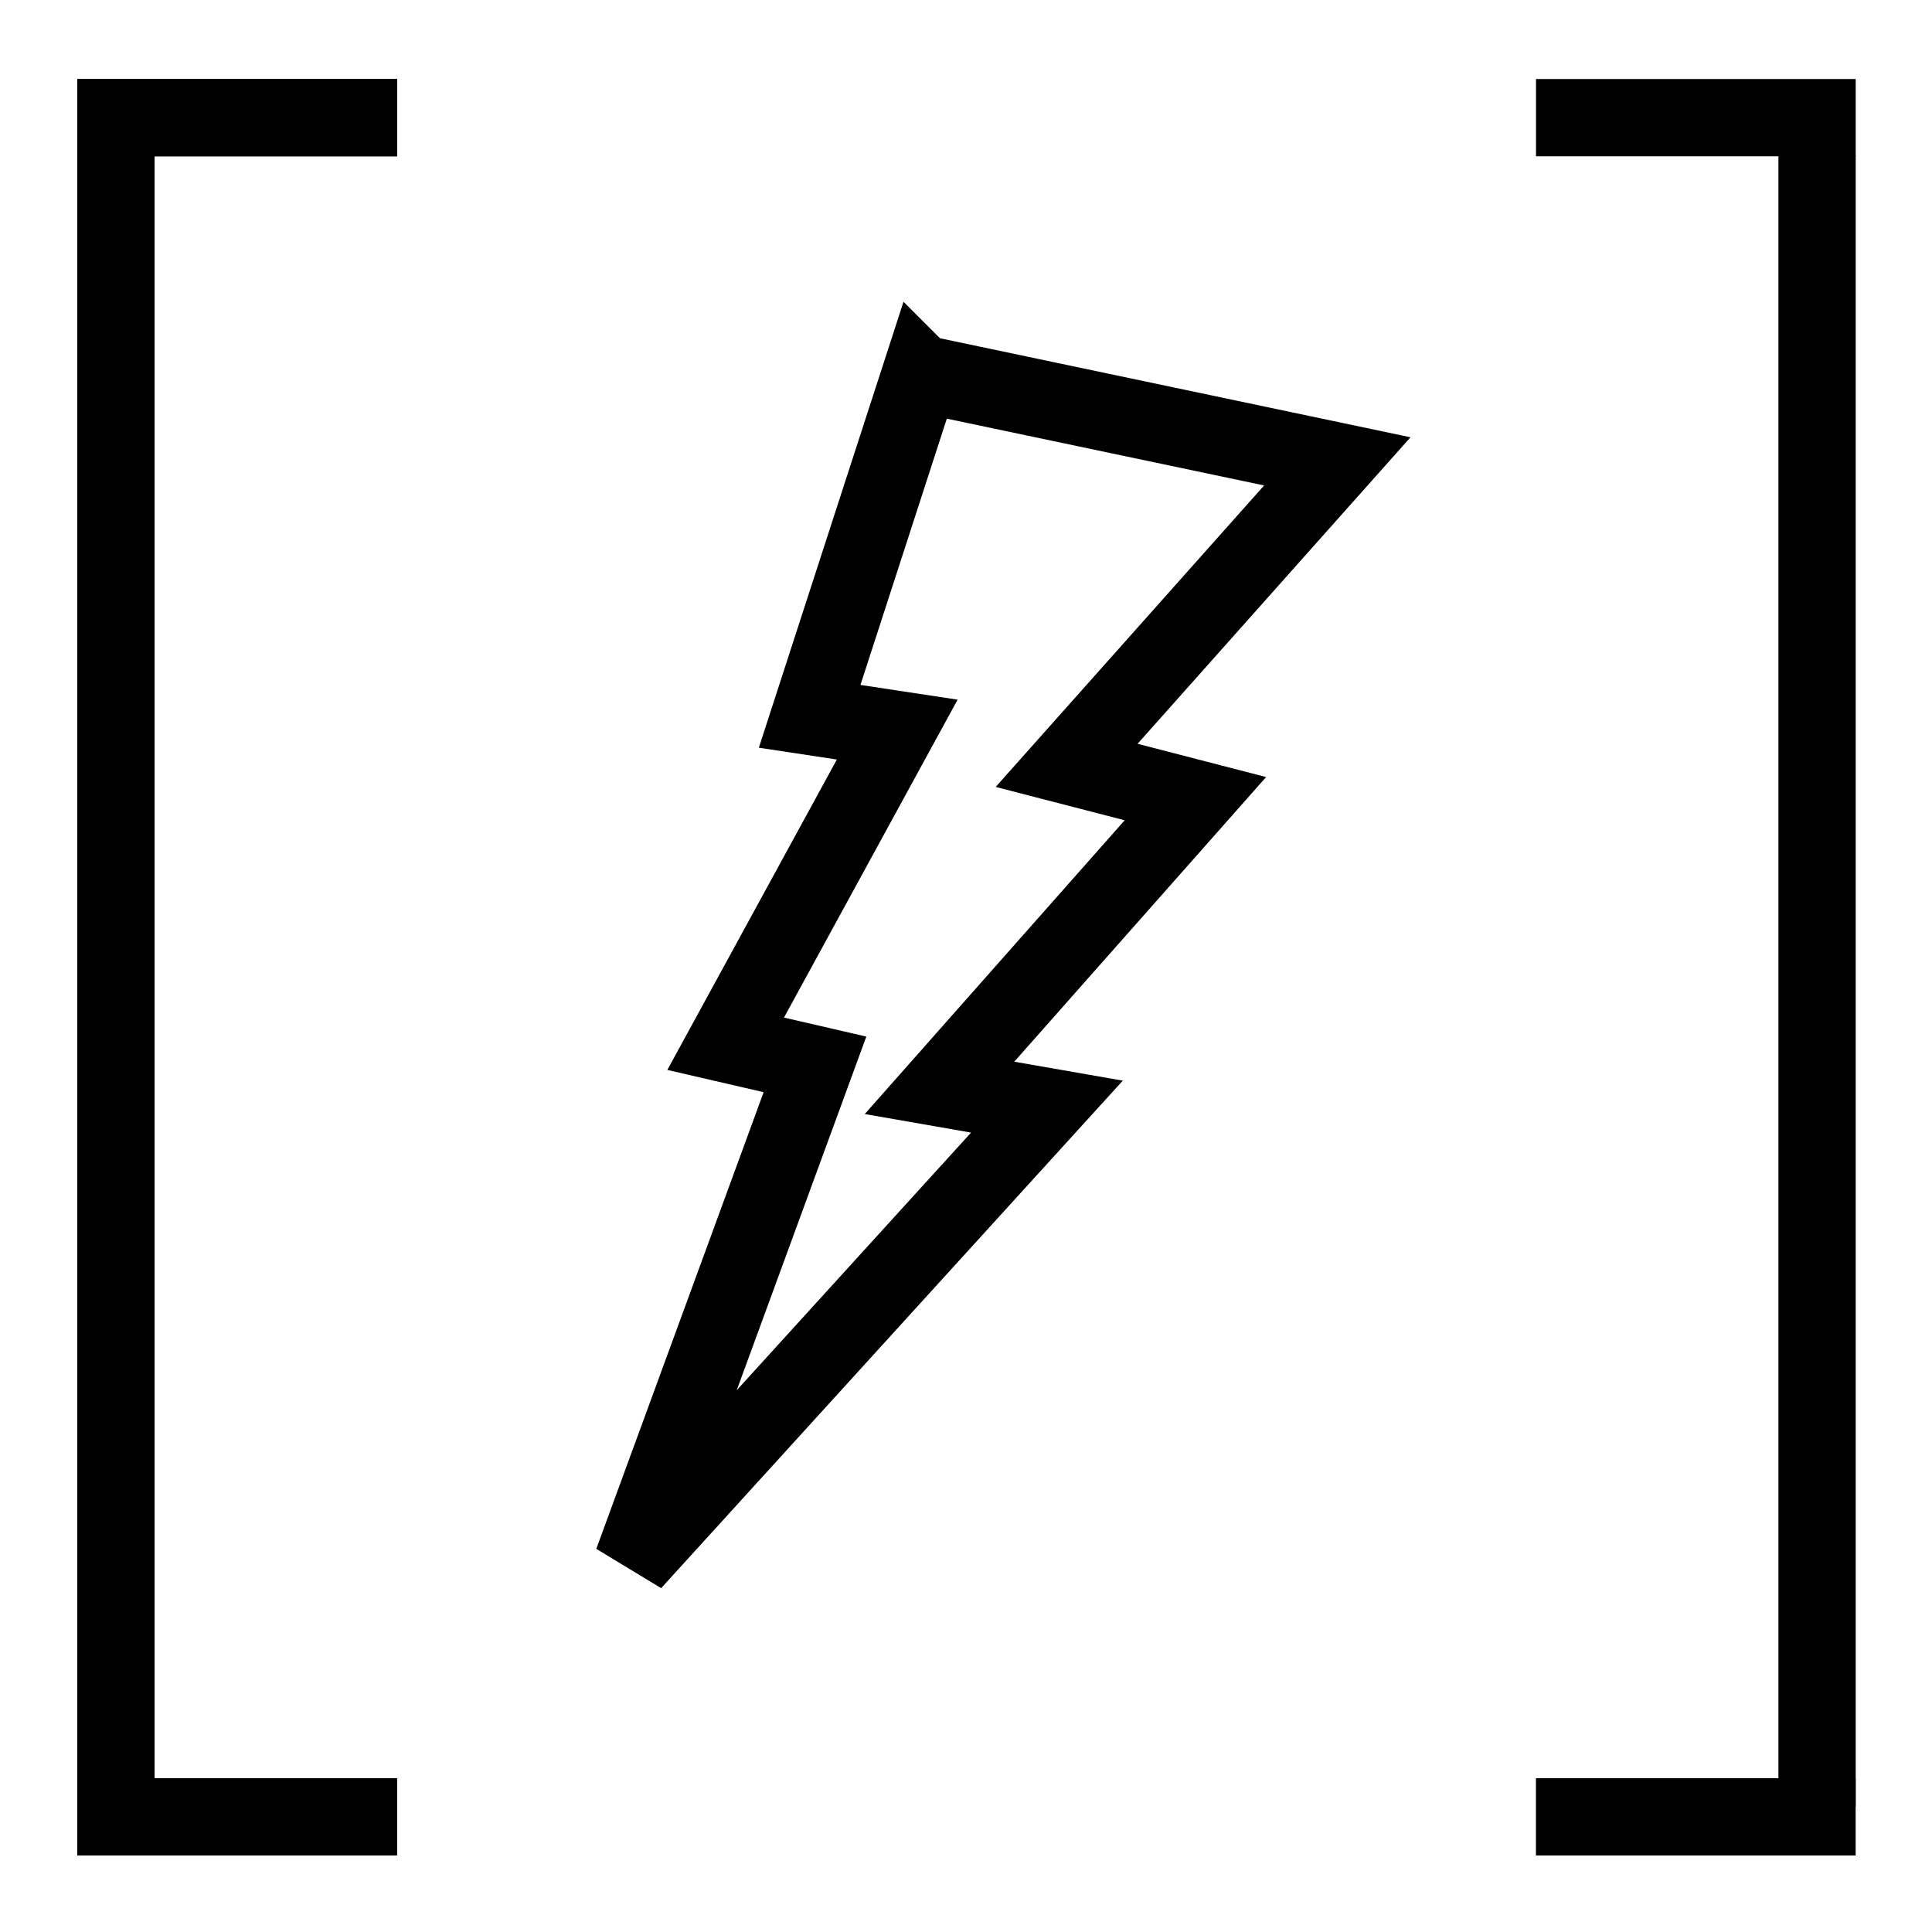
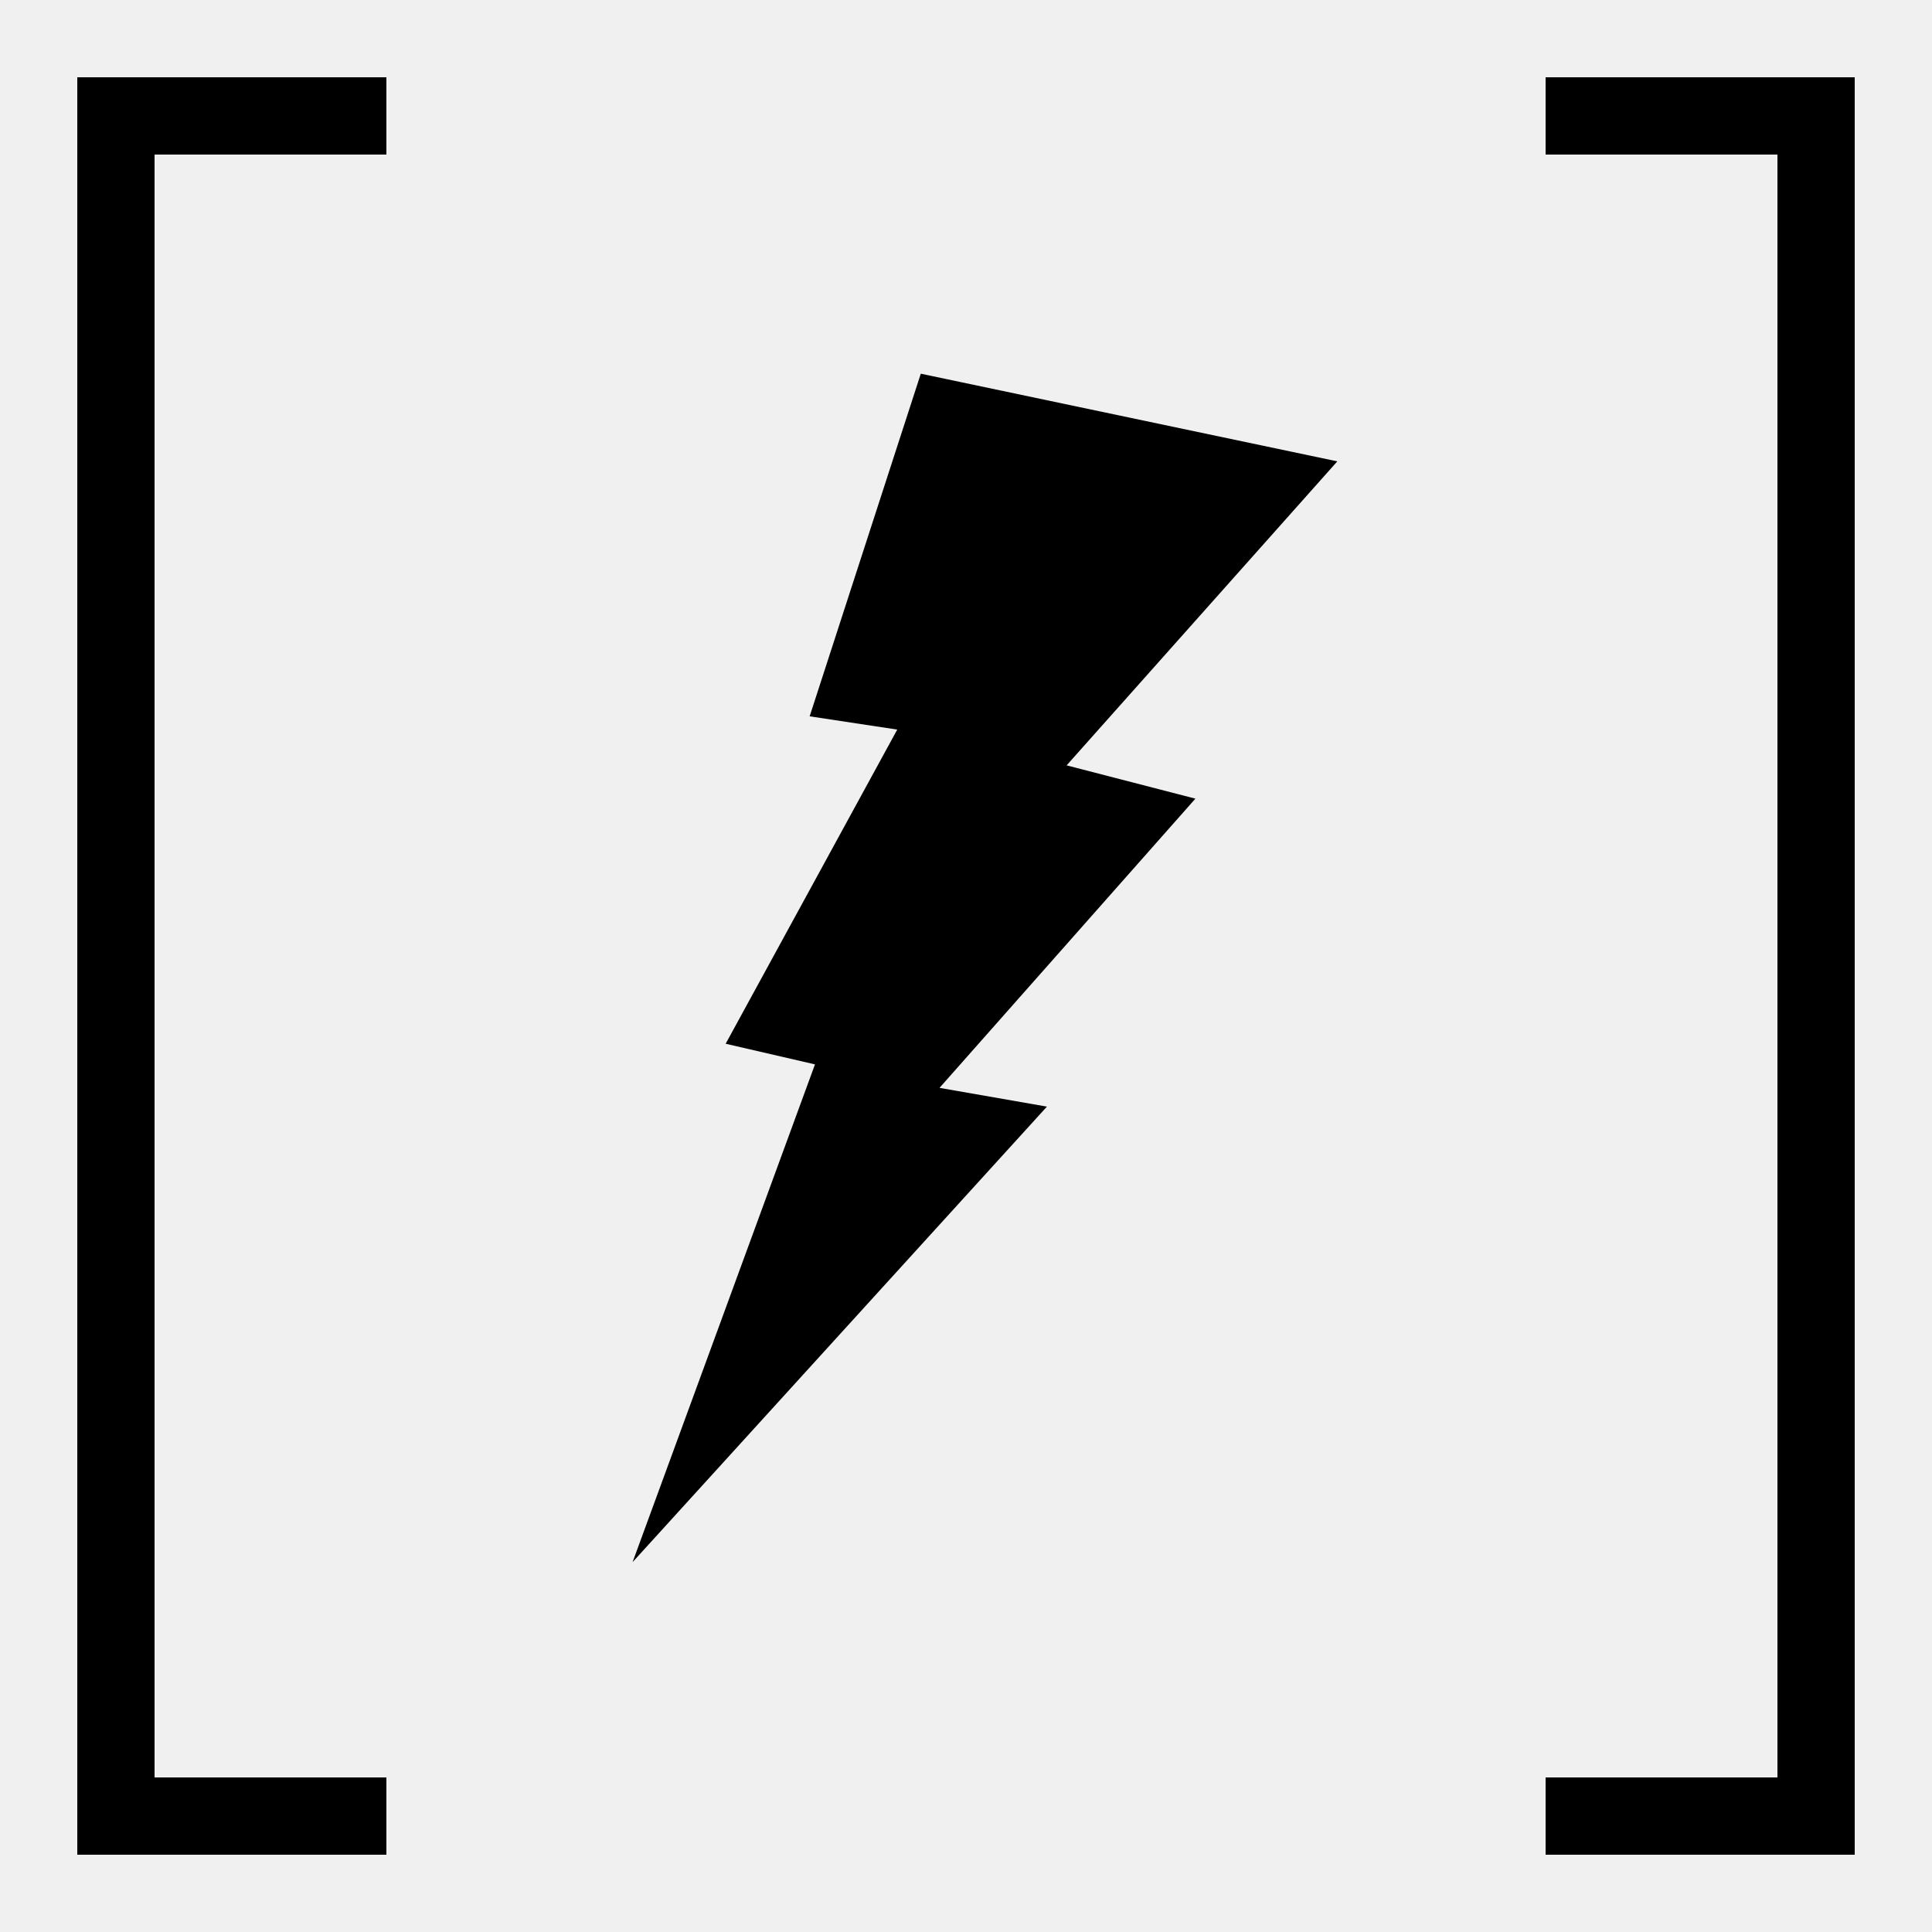
- <svg xmlns="http://www.w3.org/2000/svg" width="500" height="500">
-   <g>
-     <rect x="-1" y="-1" width="502" height="502" id="canvas_background" fill="#fff" />
-     <g id="canvasGrid" display="none">
-       <rect id="svg_1" width="100%" height="100%" x="0" y="0" stroke-width="0" fill="url(#gridpattern)" />
-     </g>
-   </g>
-   <g>
-     <line fill="none" stroke="#000" stroke-width="20" stroke-opacity="null" fill-opacity="null" x1="102.75" y1="30.45" x2="20.015" y2="30.45" id="svg_7" stroke-linejoin="null" stroke-linecap="null" />
-     <line fill="none" stroke="#000" stroke-width="20" stroke-opacity="null" fill-opacity="null" x1="102.734" y1="470.198" x2="20" y2="470.198" id="svg_9" stroke-linejoin="null" stroke-linecap="null" />
-     <line fill="none" stroke="#000" stroke-width="20" stroke-opacity="null" fill-opacity="null" x1="30" y1="40.199" x2="30" y2="460.235" id="svg_10" stroke-linejoin="null" stroke-linecap="null" />
-     <path fill="none" stroke="#000" stroke-width="20" stroke-opacity="null" fill-opacity="null" d="m221.411,376.476l50.866,-78.118l-20.991,-9.22l64.049,-66.932l-20.927,-11.177l79.132,-112.079l-134.243,85.89l25.576,11.927l-83.431,55.014l29.93,17l-88.126,57.713l98.164,49.981z" id="svg_14" transform="rotate(164.902, 248.393, 237.713)" />
-     <line fill="none" stroke="#000" stroke-width="20" stroke-opacity="null" fill-opacity="null" x1="102.75" y1="30.45" x2="20.015" y2="30.45" id="svg_2" stroke-linejoin="null" stroke-linecap="null" />
-     <line fill="none" stroke="#000" stroke-width="20" stroke-opacity="null" fill-opacity="null" x1="102.734" y1="470.198" x2="20" y2="470.198" id="svg_3" stroke-linejoin="null" stroke-linecap="null" />
-     <line fill="none" stroke="#000" stroke-width="20" stroke-opacity="null" fill-opacity="null" x1="30" y1="40.199" x2="30" y2="466.902" id="svg_4" stroke-linejoin="null" stroke-linecap="null" />
-     <line fill="none" stroke="#000" stroke-width="20" stroke-opacity="null" fill-opacity="null" x1="480.253" y1="30.45" x2="397.519" y2="30.45" id="svg_5" stroke-linejoin="null" stroke-linecap="null" />
-     <line fill="none" stroke="#000" stroke-width="20" stroke-opacity="null" fill-opacity="null" x1="480.238" y1="470.198" x2="397.503" y2="470.198" id="svg_6" stroke-linejoin="null" stroke-linecap="null" />
-     <line fill="none" stroke="#000" stroke-width="20" stroke-opacity="null" fill-opacity="null" x1="470.253" y1="40.199" x2="470.253" y2="467.569" id="svg_8" stroke-linejoin="null" stroke-linecap="null" />
-   </g>
+ <svg xmlns="http://www.w3.org/2000/svg" height="500" viewBox="0 0 500 500" width="500">
+   <path d="m221.411,376.476l50.866,-78.118l-20.991,-9.22l64.049,-66.932l-20.927,-11.177l79.132,-112.079l-134.243,85.89l25.576,11.927l-83.431,55.014l29.93,17l-88.126,57.713l98.164,49.981z" fill="#000000" transform="rotate(164.902, 248.393, 237.713)" />
+   <path d="M100,30 L20,30" stroke="#000000" stroke-width="20" />
+   <path d="M30,40 L30,460" stroke="#000000" stroke-width="20" />
+   <path d="M100,470 L20,470" stroke="#000000" stroke-width="20" />
+   <path d="M480,30 L400,30" stroke="#000000" stroke-width="20" />
+   <path d="M470,40 L470,460" stroke="#000000" stroke-width="20" />
+   <path d="M480,470 L400,470" stroke="#000000" stroke-width="20" />
</svg>
